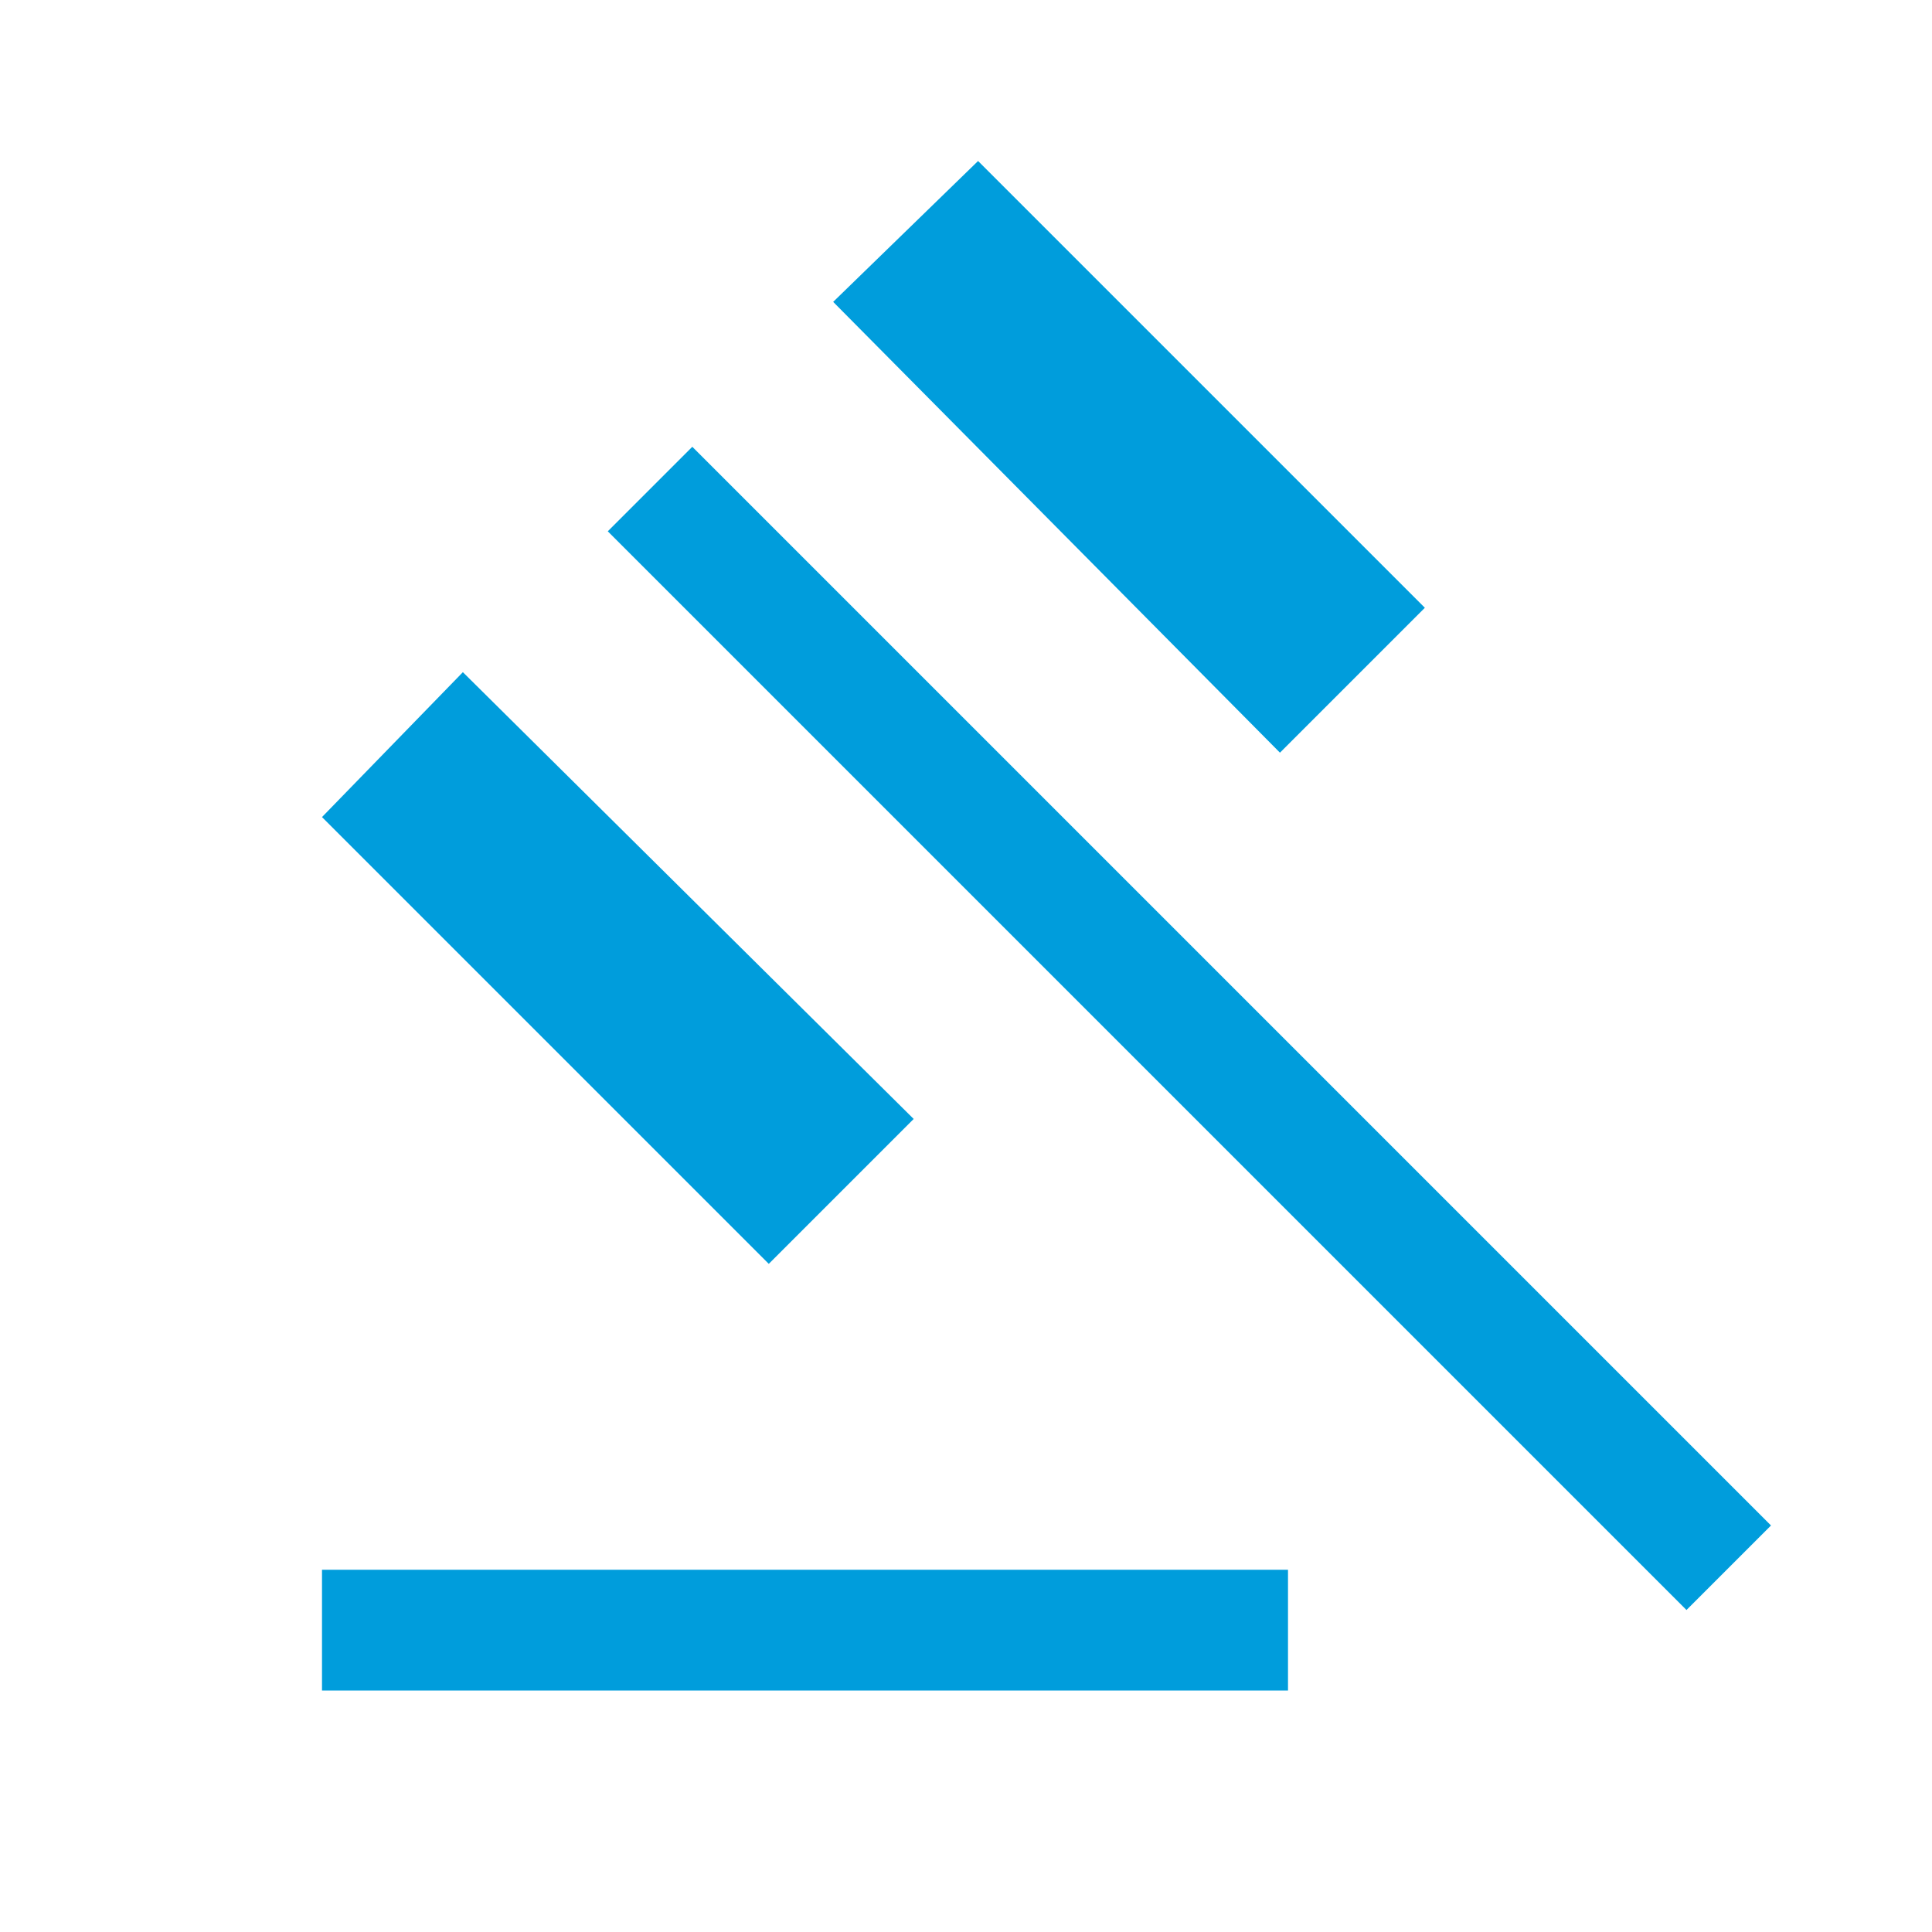
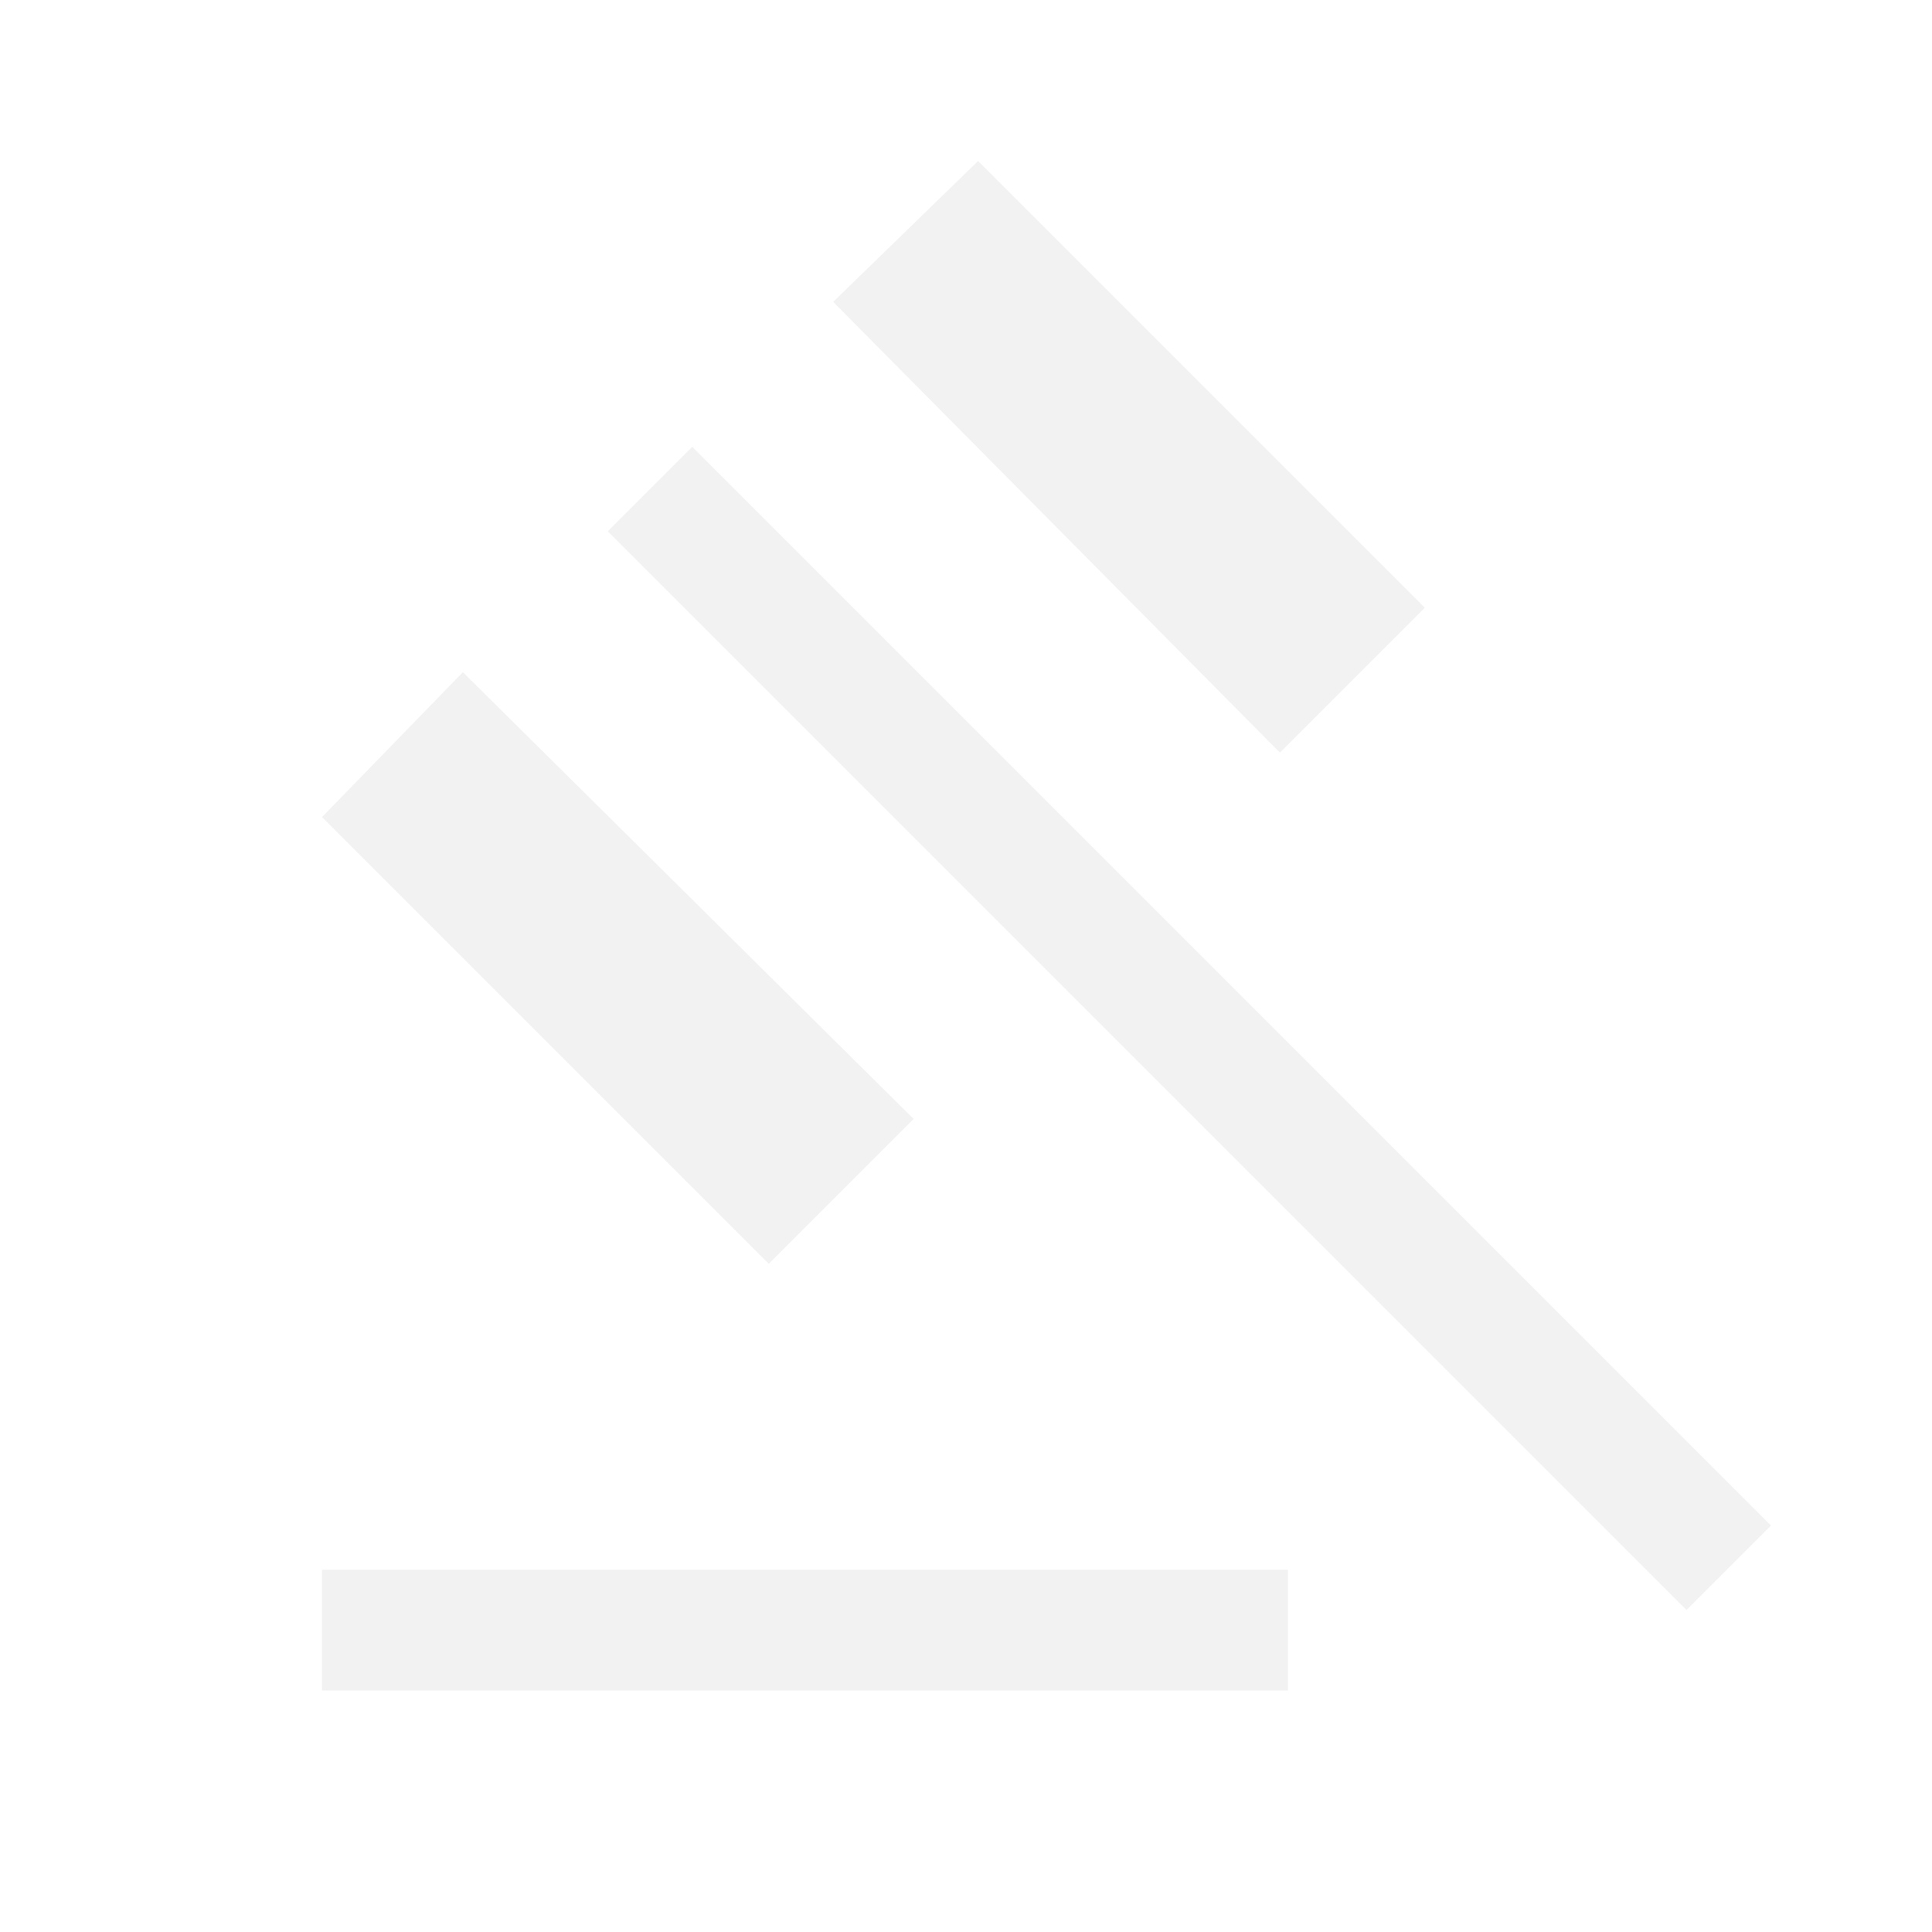
- <svg xmlns="http://www.w3.org/2000/svg" height="48px" viewBox="0 -960 960 960" width="48px" fill="#009ddc">
+ <svg xmlns="http://www.w3.org/2000/svg" height="48px" viewBox="0 -960 960 960" width="48px" fill="#f2f2f2">
  <path d="M160-120v-60h480v60H160Zm222-212L160-554l70-72 224 222-72 72Zm254-254L414-810l72-70 222 222-72 72Zm202 426L302-696l42-42 536 536-42 42Z" />
</svg>
